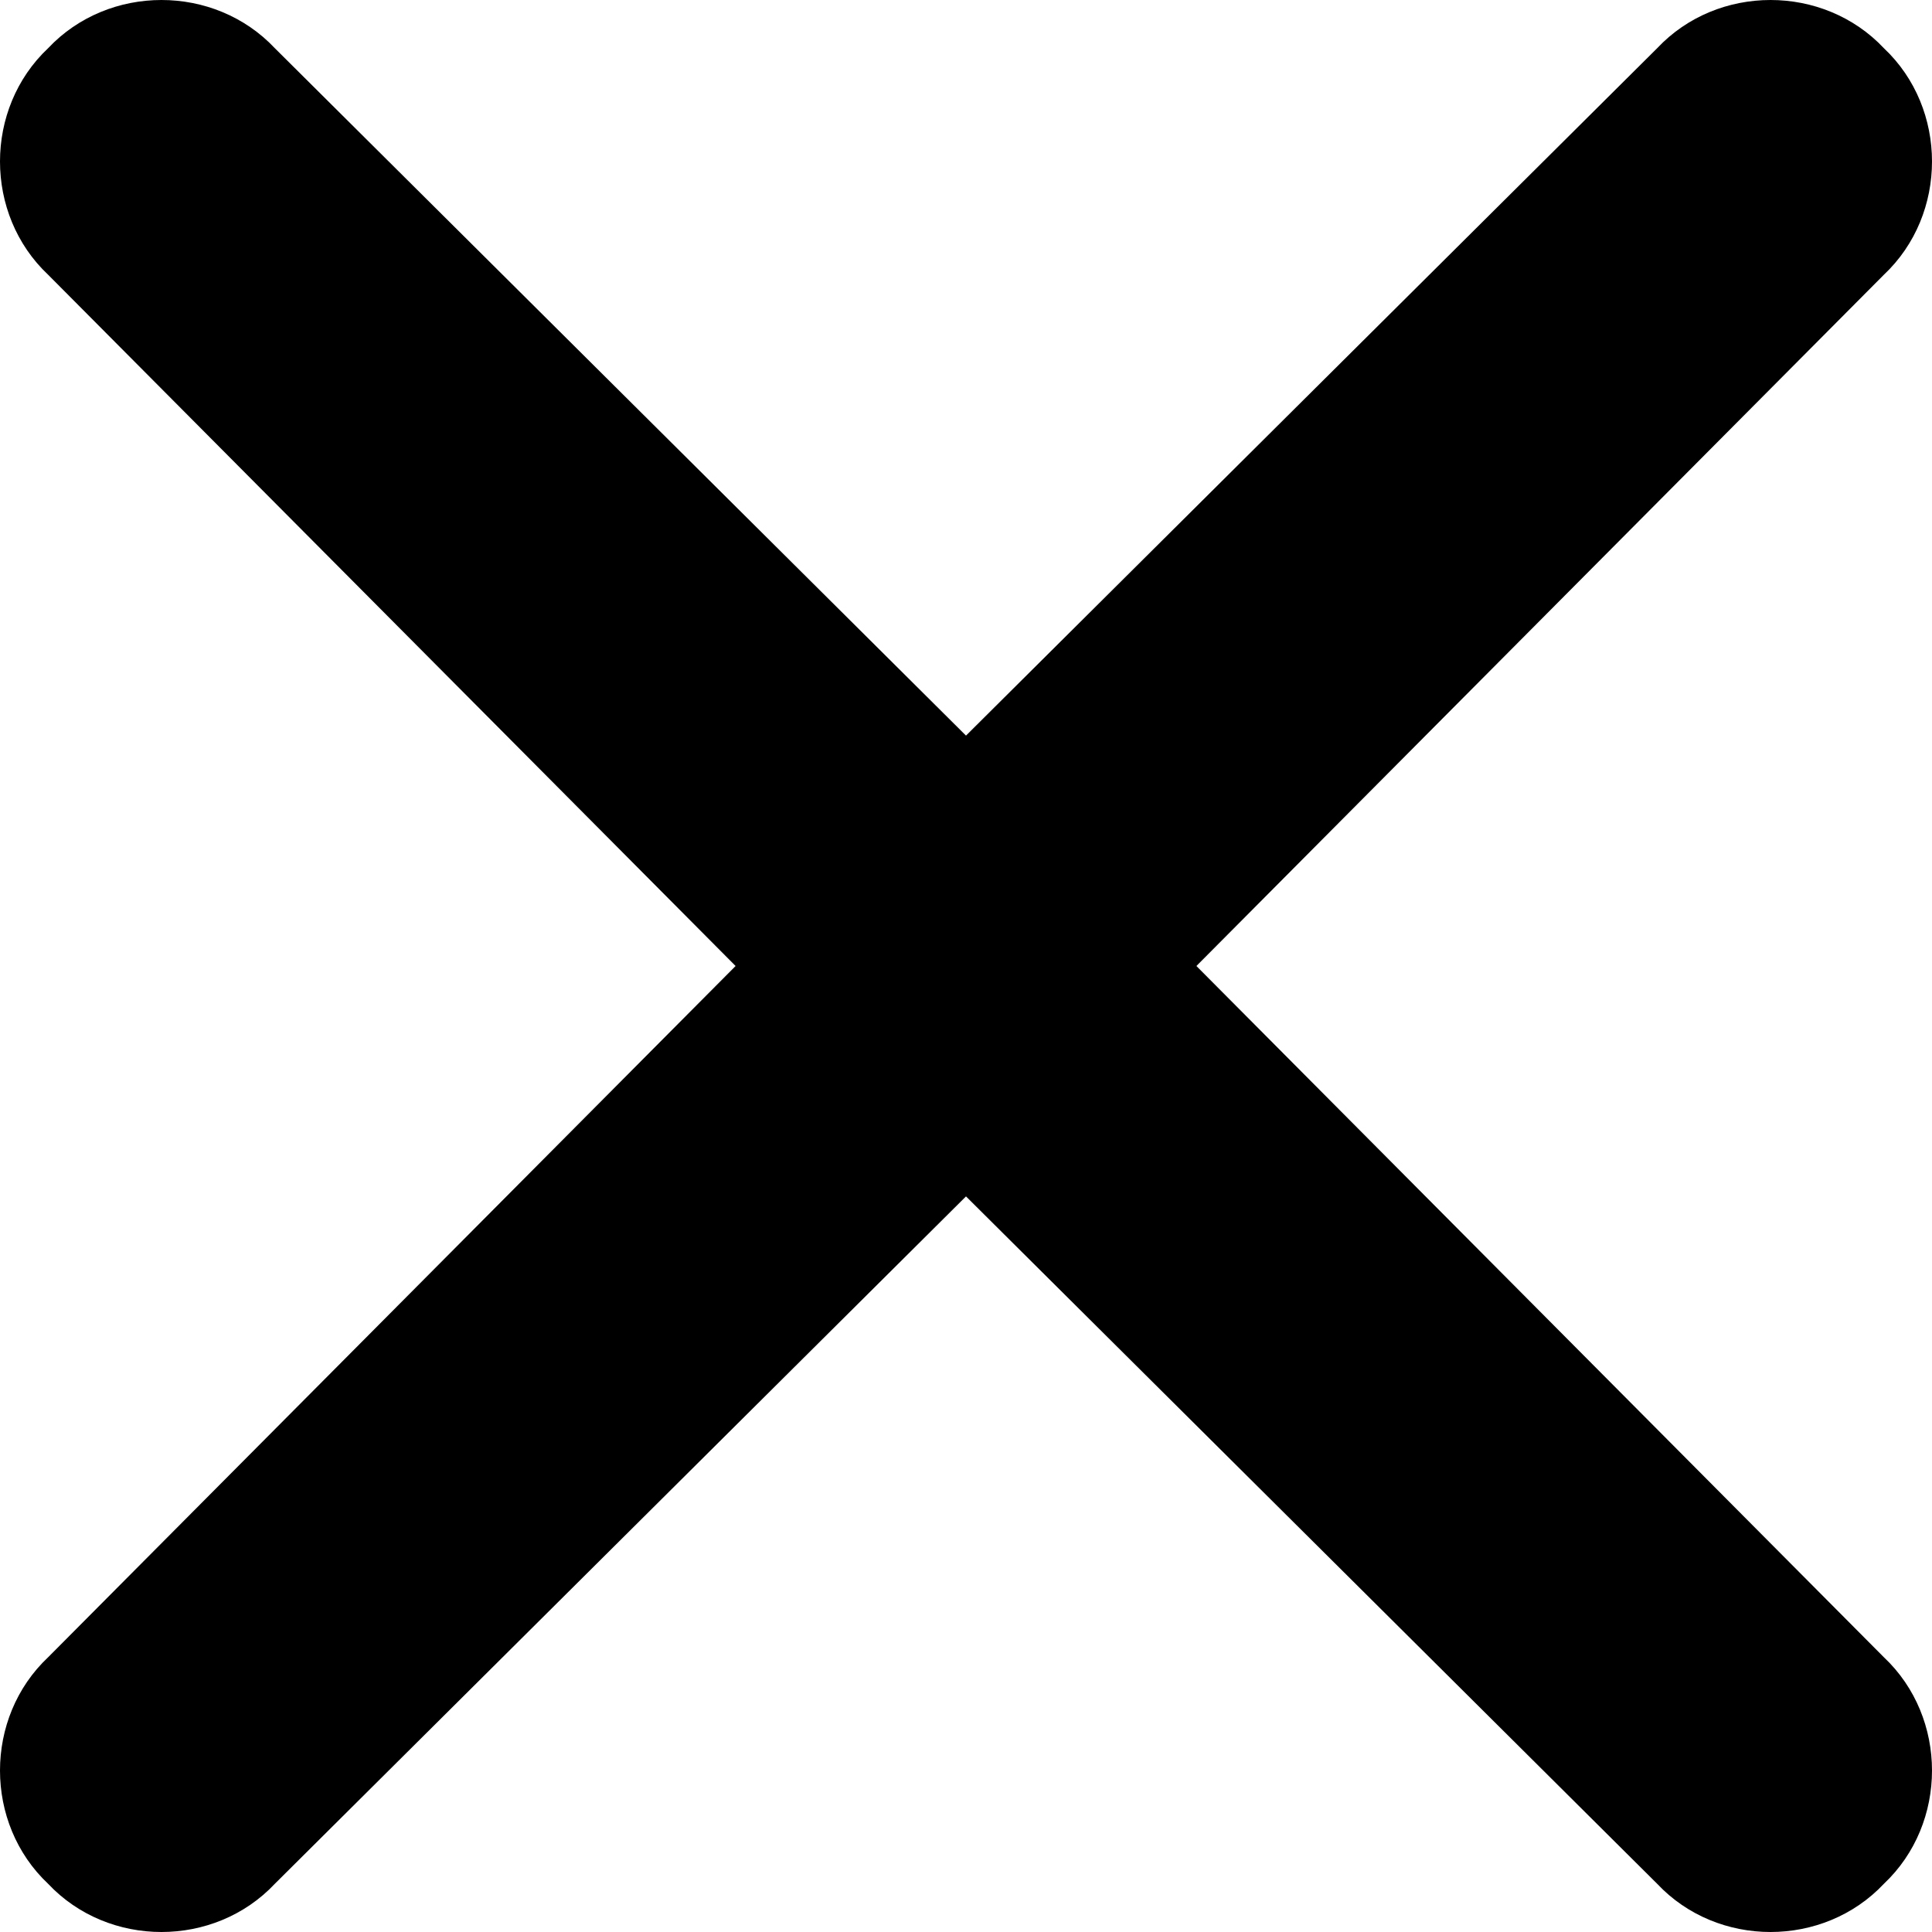
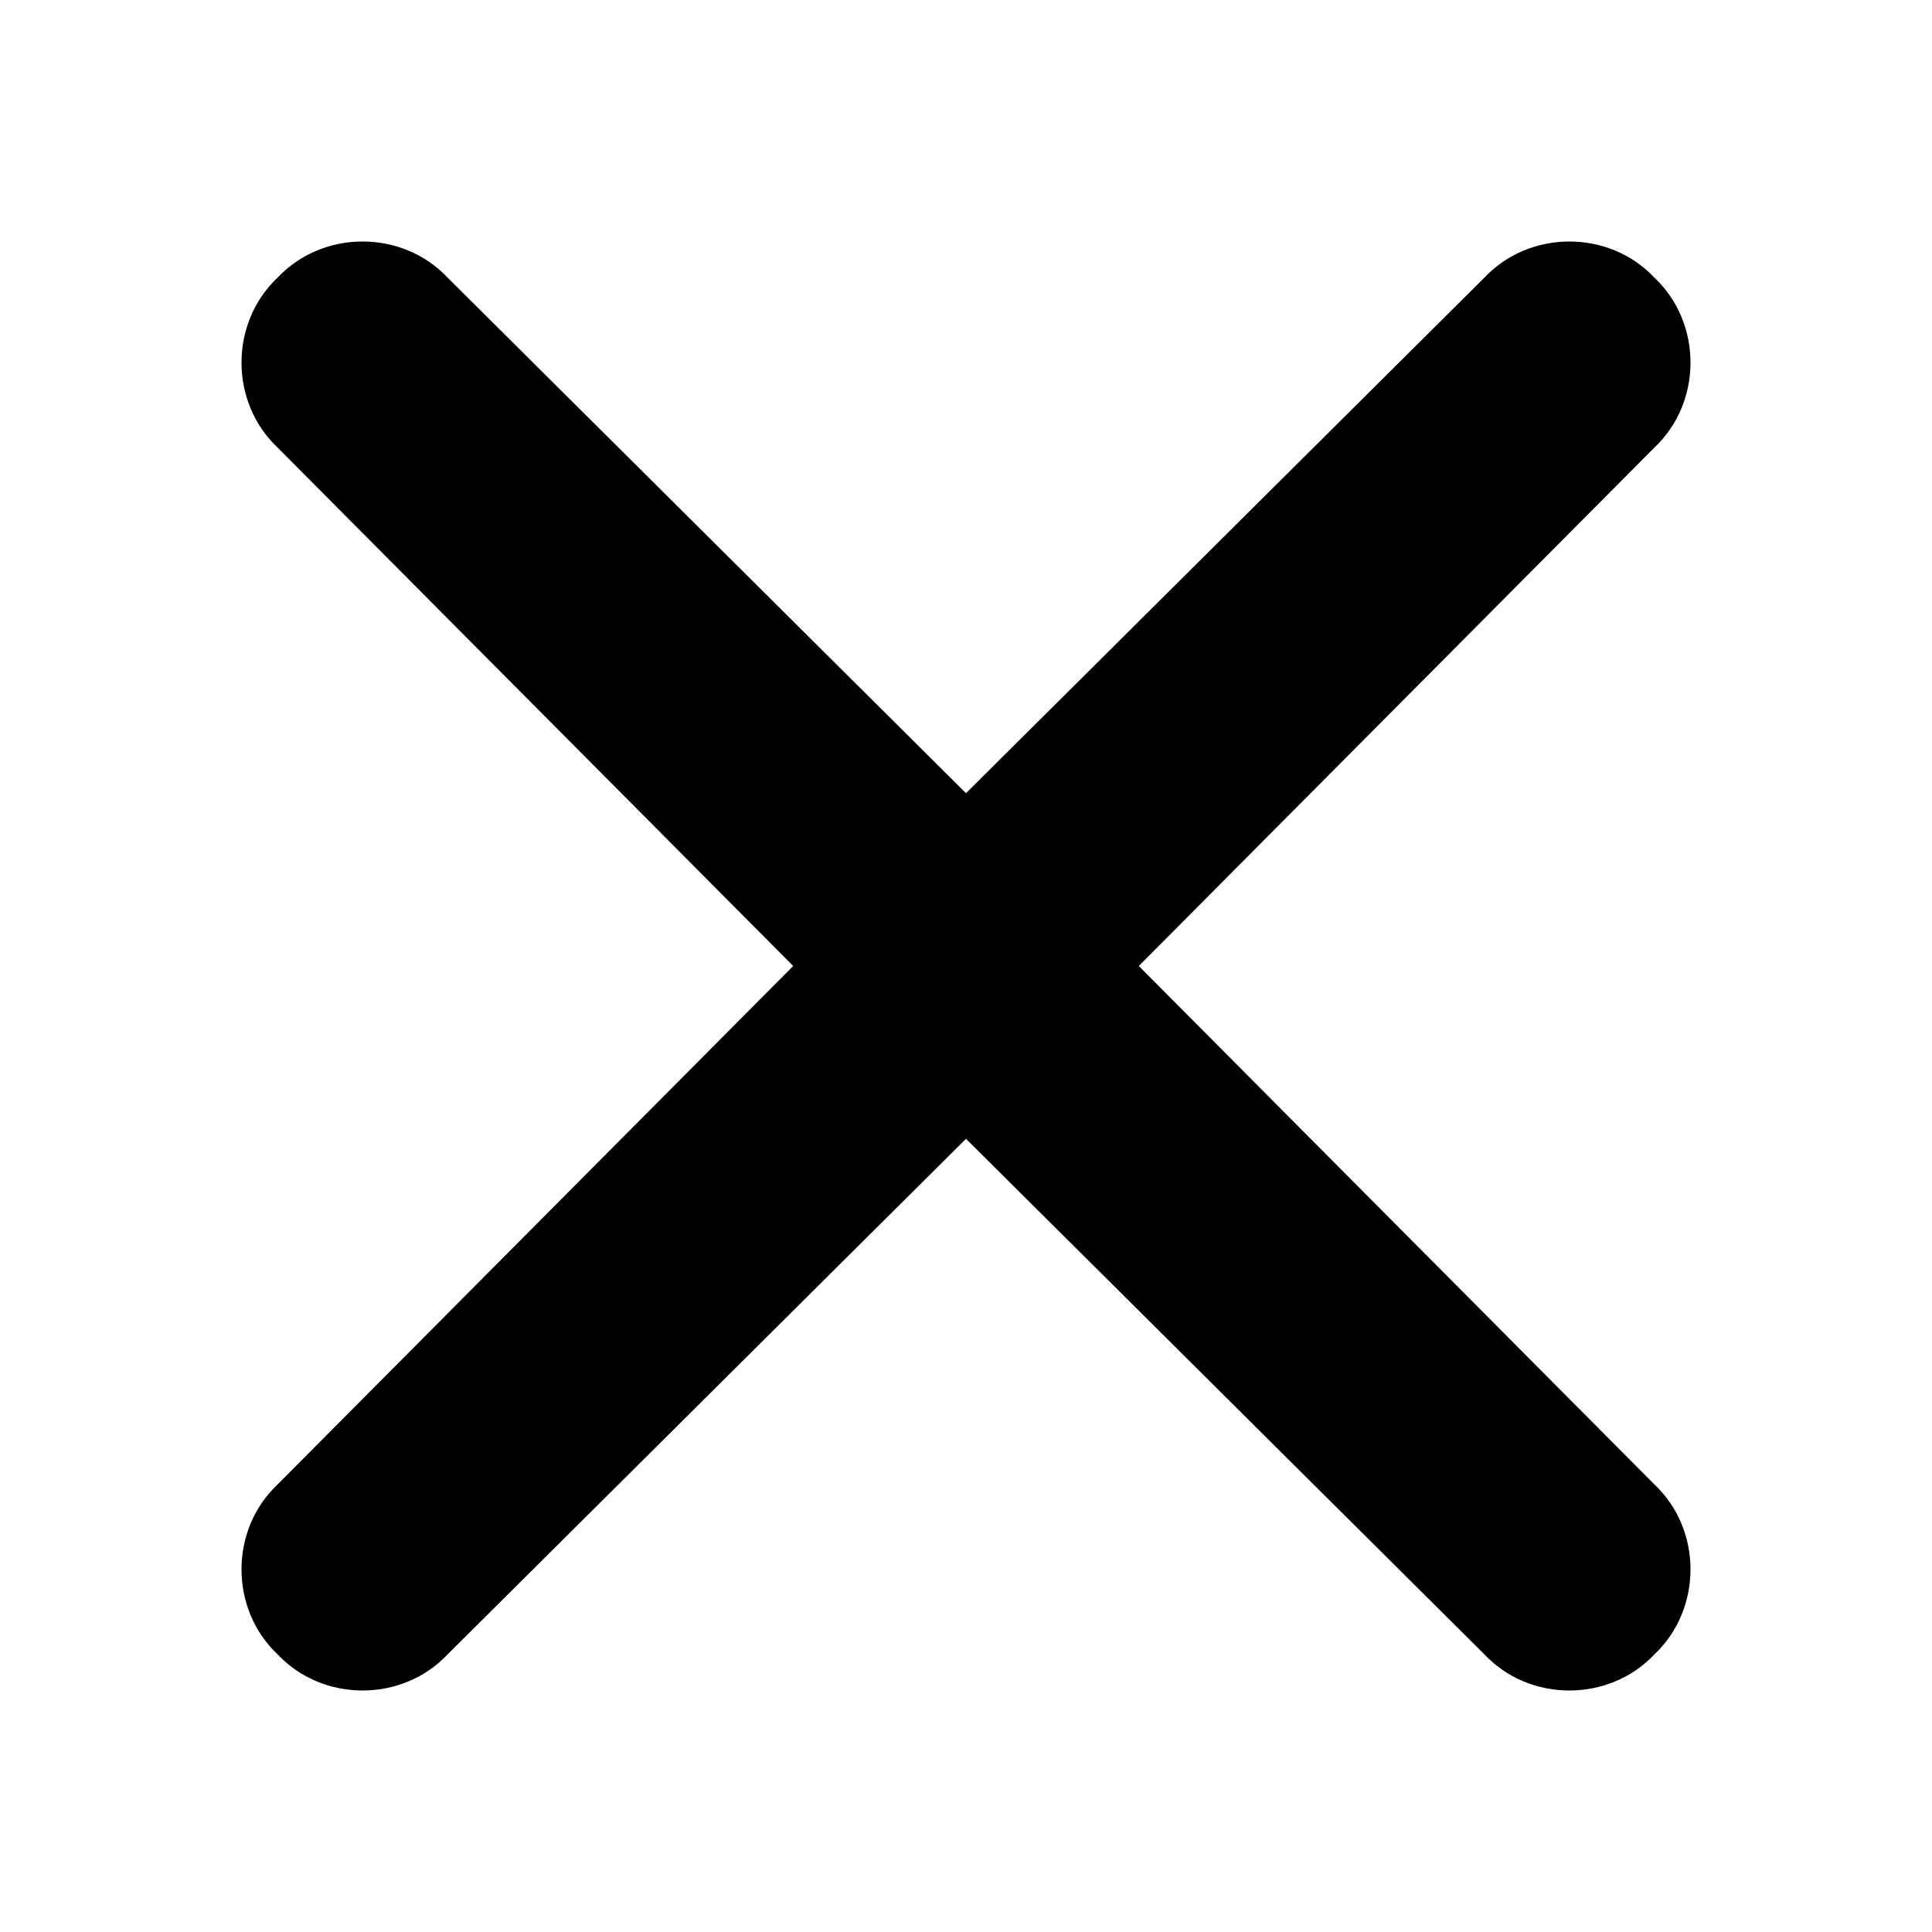
<svg xmlns="http://www.w3.org/2000/svg" width="1024" height="1024" viewBox="0 0 1024 1024" id="svg3353" version="1.1">
  <defs id="defs3355" />
  <g id="layer1" transform="translate(0,-28.36216)">
-     <g transform="matrix(2.001955,0,0,-2.001955,-0.5004888,1052.863)" id="g4">
+     <g transform="matrix(1.501466,0,0,-1.501466,127.6246,924.7375)" id="g4">
      <path style="fill:currentColor" d="m 317,256 182,183 c 17,16 17,44 0,60 -16,17 -44,17 -60,0 L 256,317 73,499 C 57,516 29,516 13,499 -4,483 -4,455 13,439 L 195,256 13,73 C -4,57 -4,29 13,13 29,-4 57,-4 73,13 L 256,195 439,13 c 16,-17 44,-17 60,0 17,16 17,44 0,60 z" id="path6" />
    </g>
  </g>
</svg>
